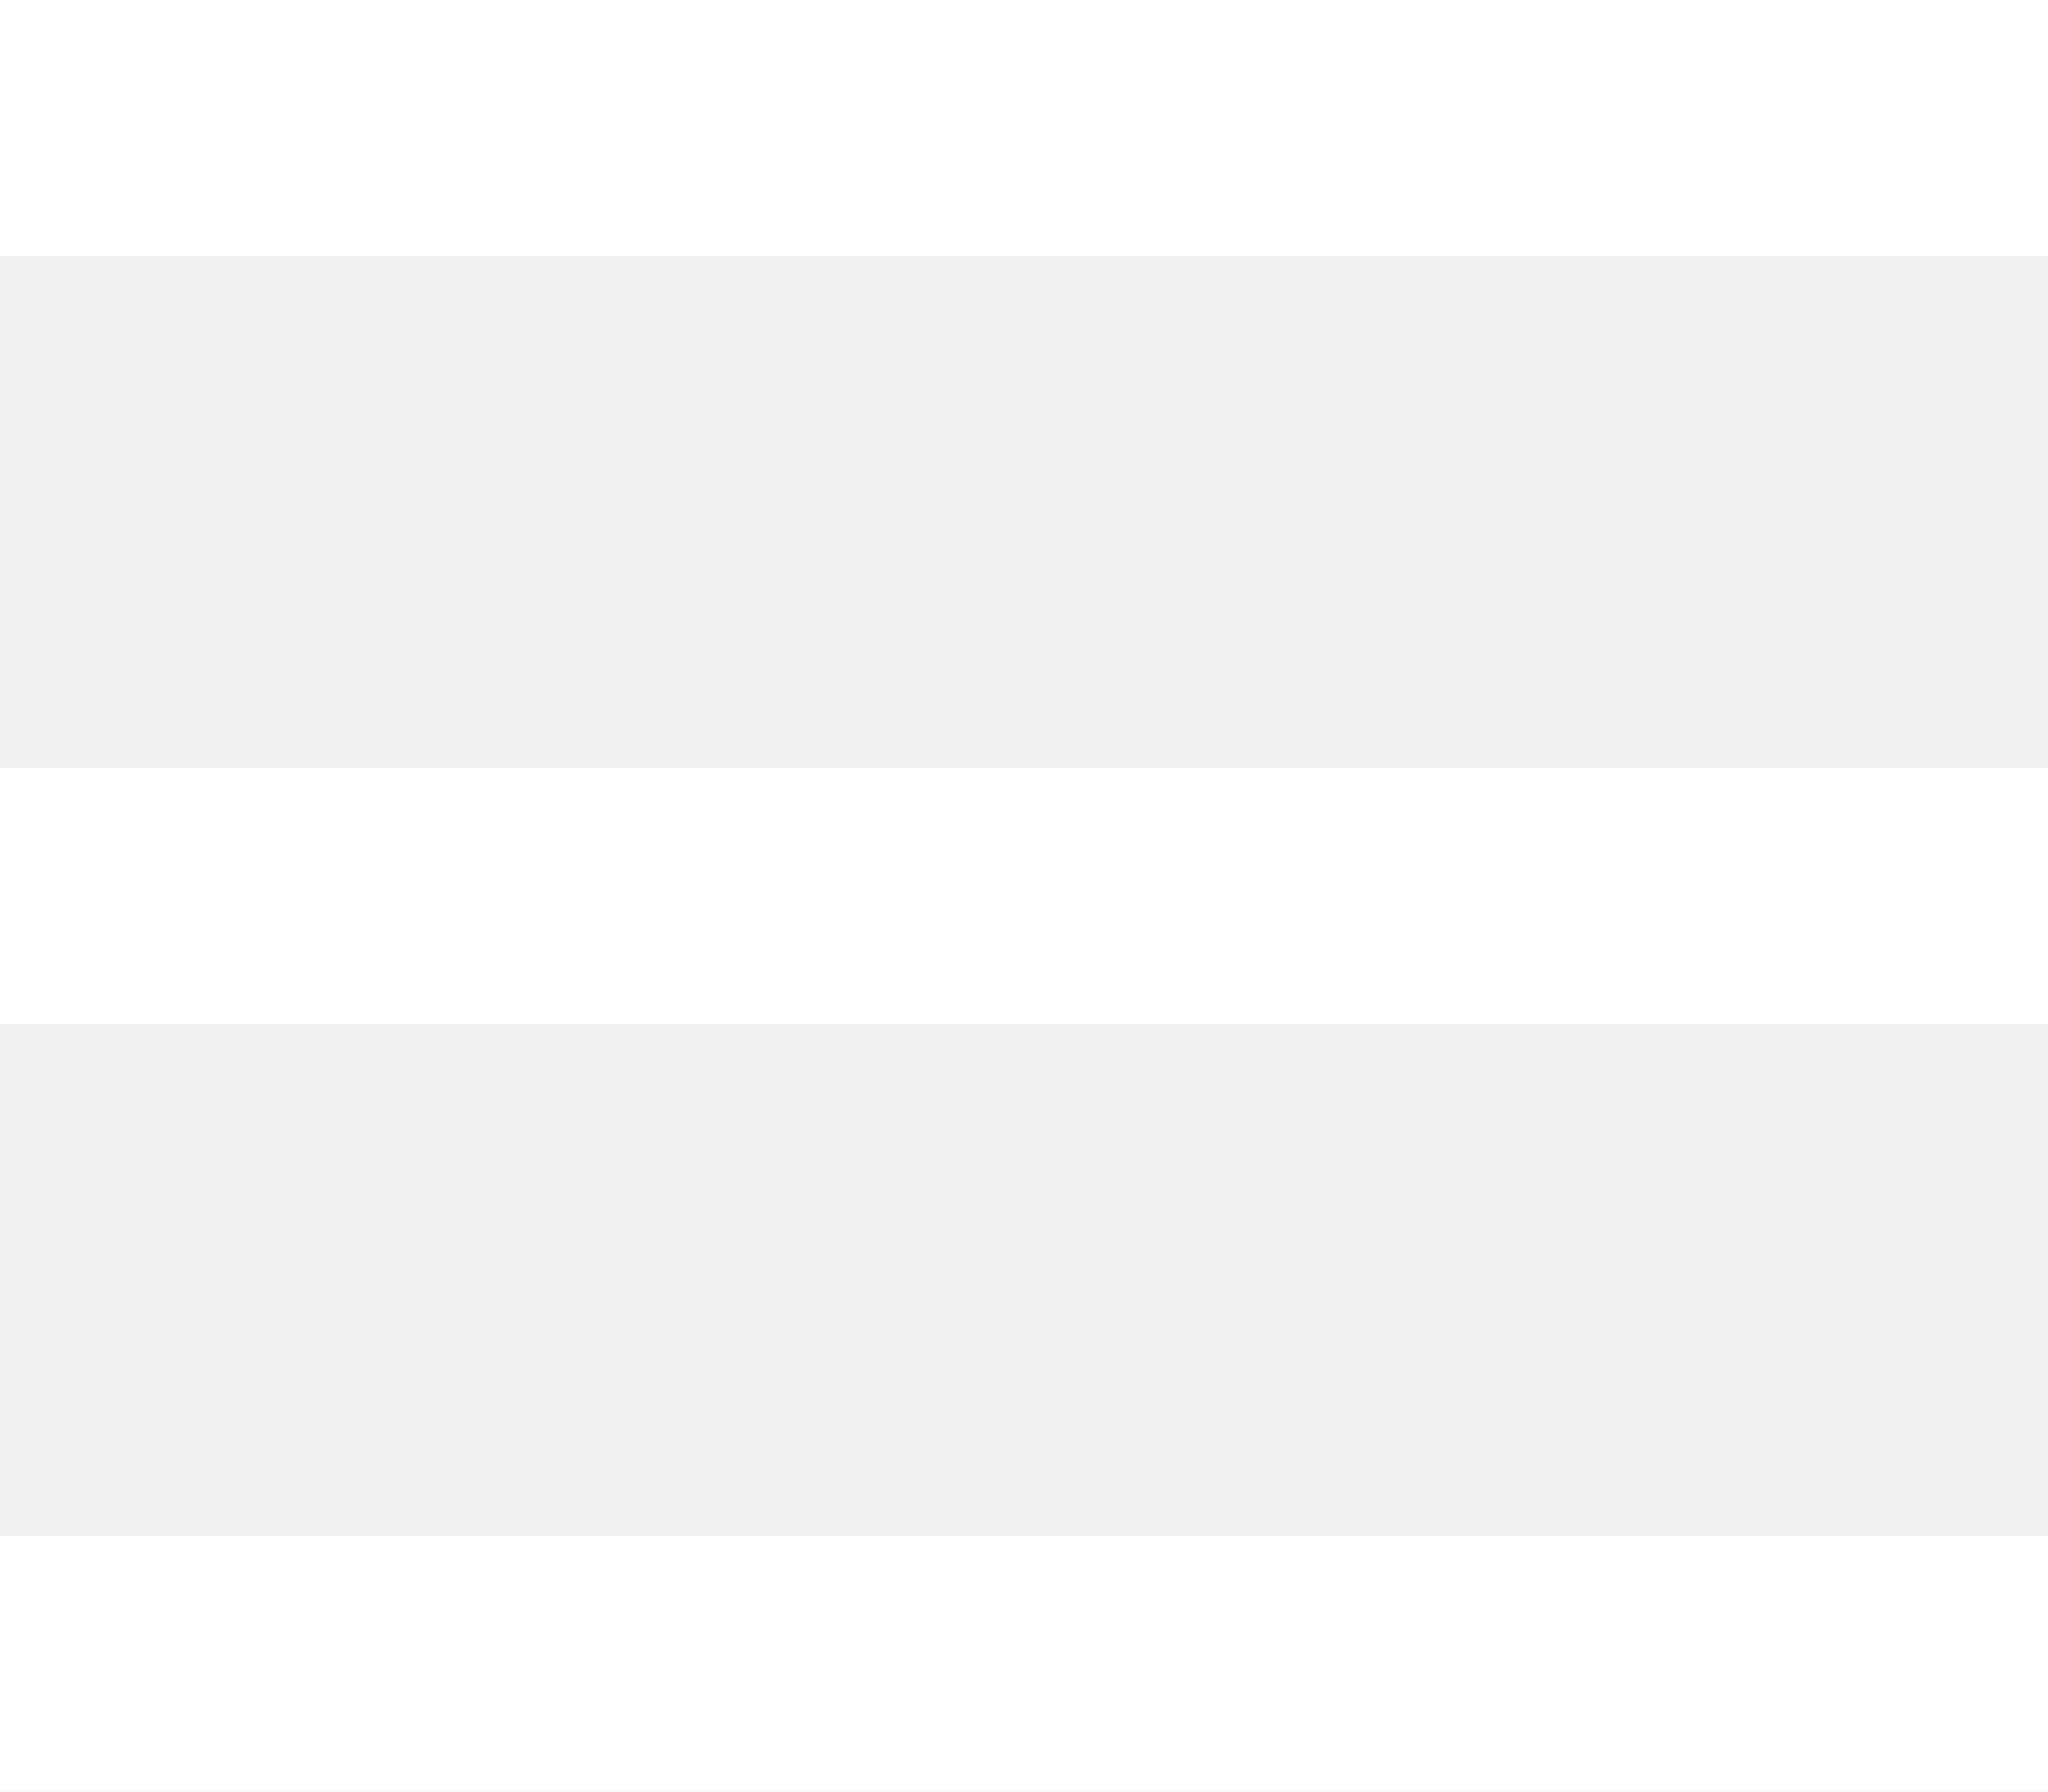
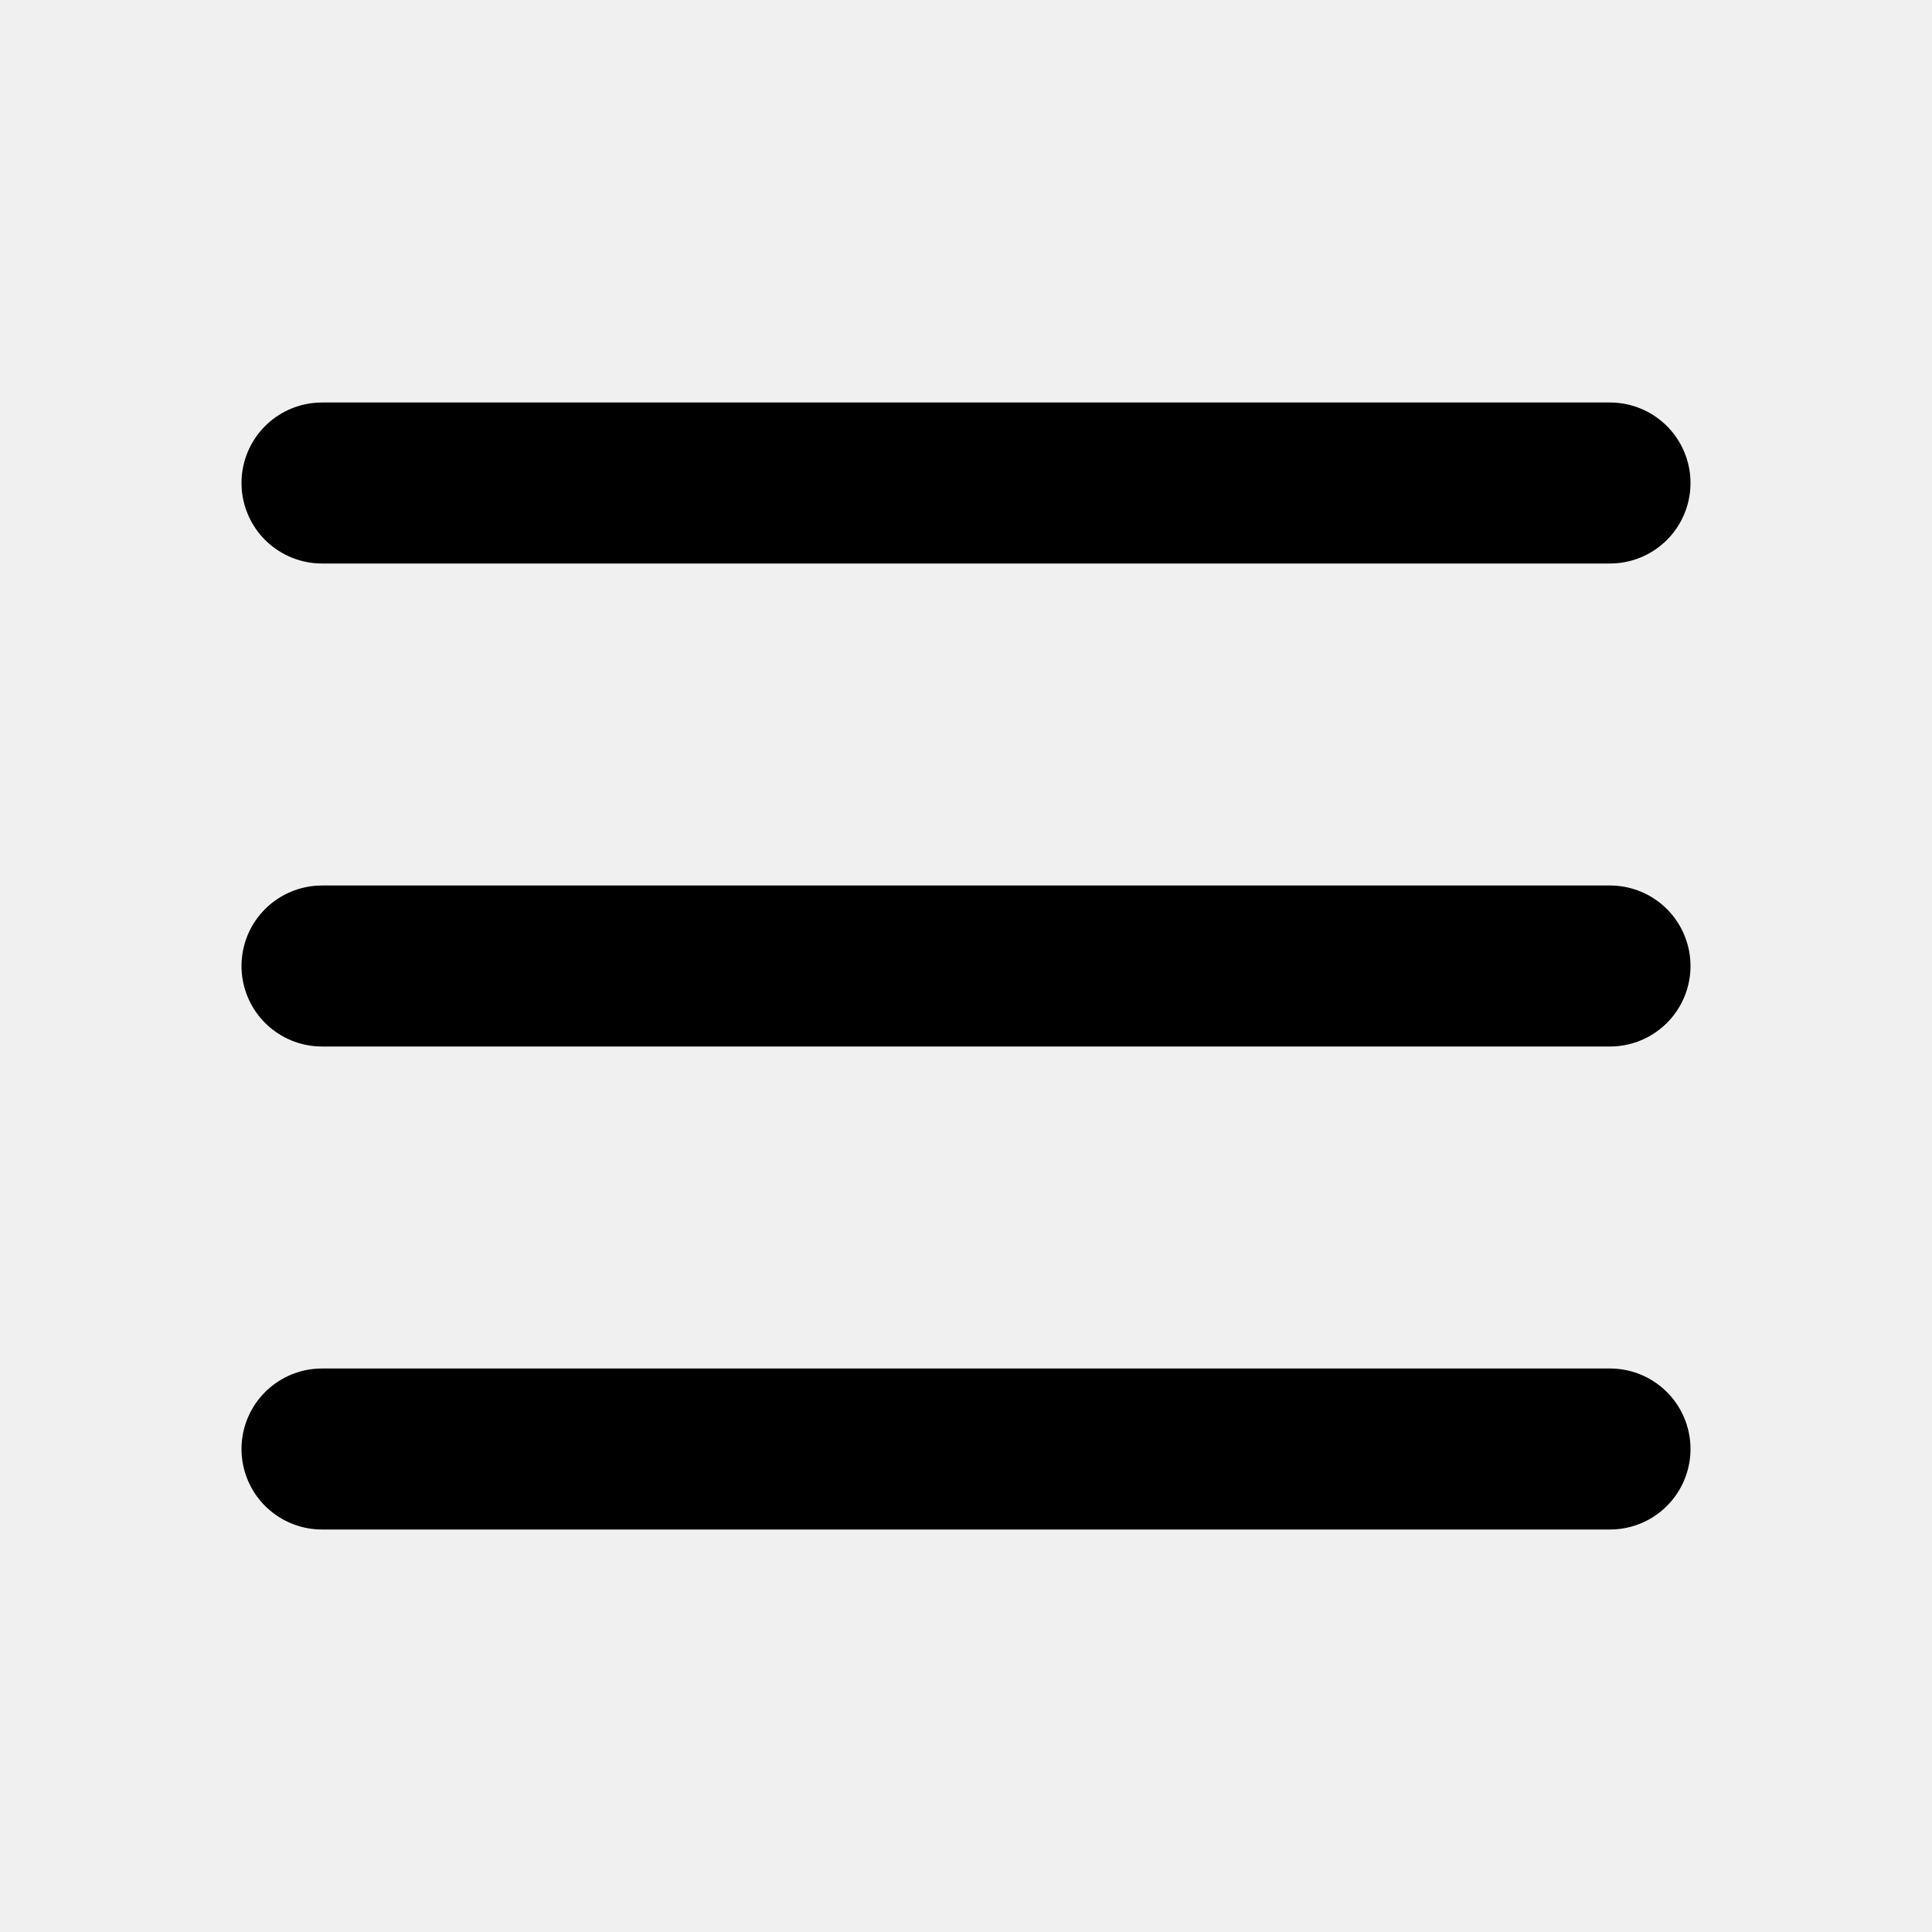
- <svg xmlns="http://www.w3.org/2000/svg" width="16" height="14" viewBox="0 0 16 14" fill="none">
-   <path fill-rule="evenodd" clip-rule="evenodd" d="M16 0H0V2H16V0ZM16 6H0V8H16V6ZM0 12H16V14H0V12Z" fill="white" />
+ <svg xmlns="http://www.w3.org/2000/svg" width="800px" height="800px" viewBox="0 0 24 24" fill="none">
+   <path d="M4 18L20 18" stroke="#000000" stroke-width="2" stroke-linecap="round" />
+   <path d="M4 12L20 12" stroke="#000000" stroke-width="2" stroke-linecap="round" />
+   <path d="M4 6L20 6" stroke="#000000" stroke-width="2" stroke-linecap="round" />
</svg>
